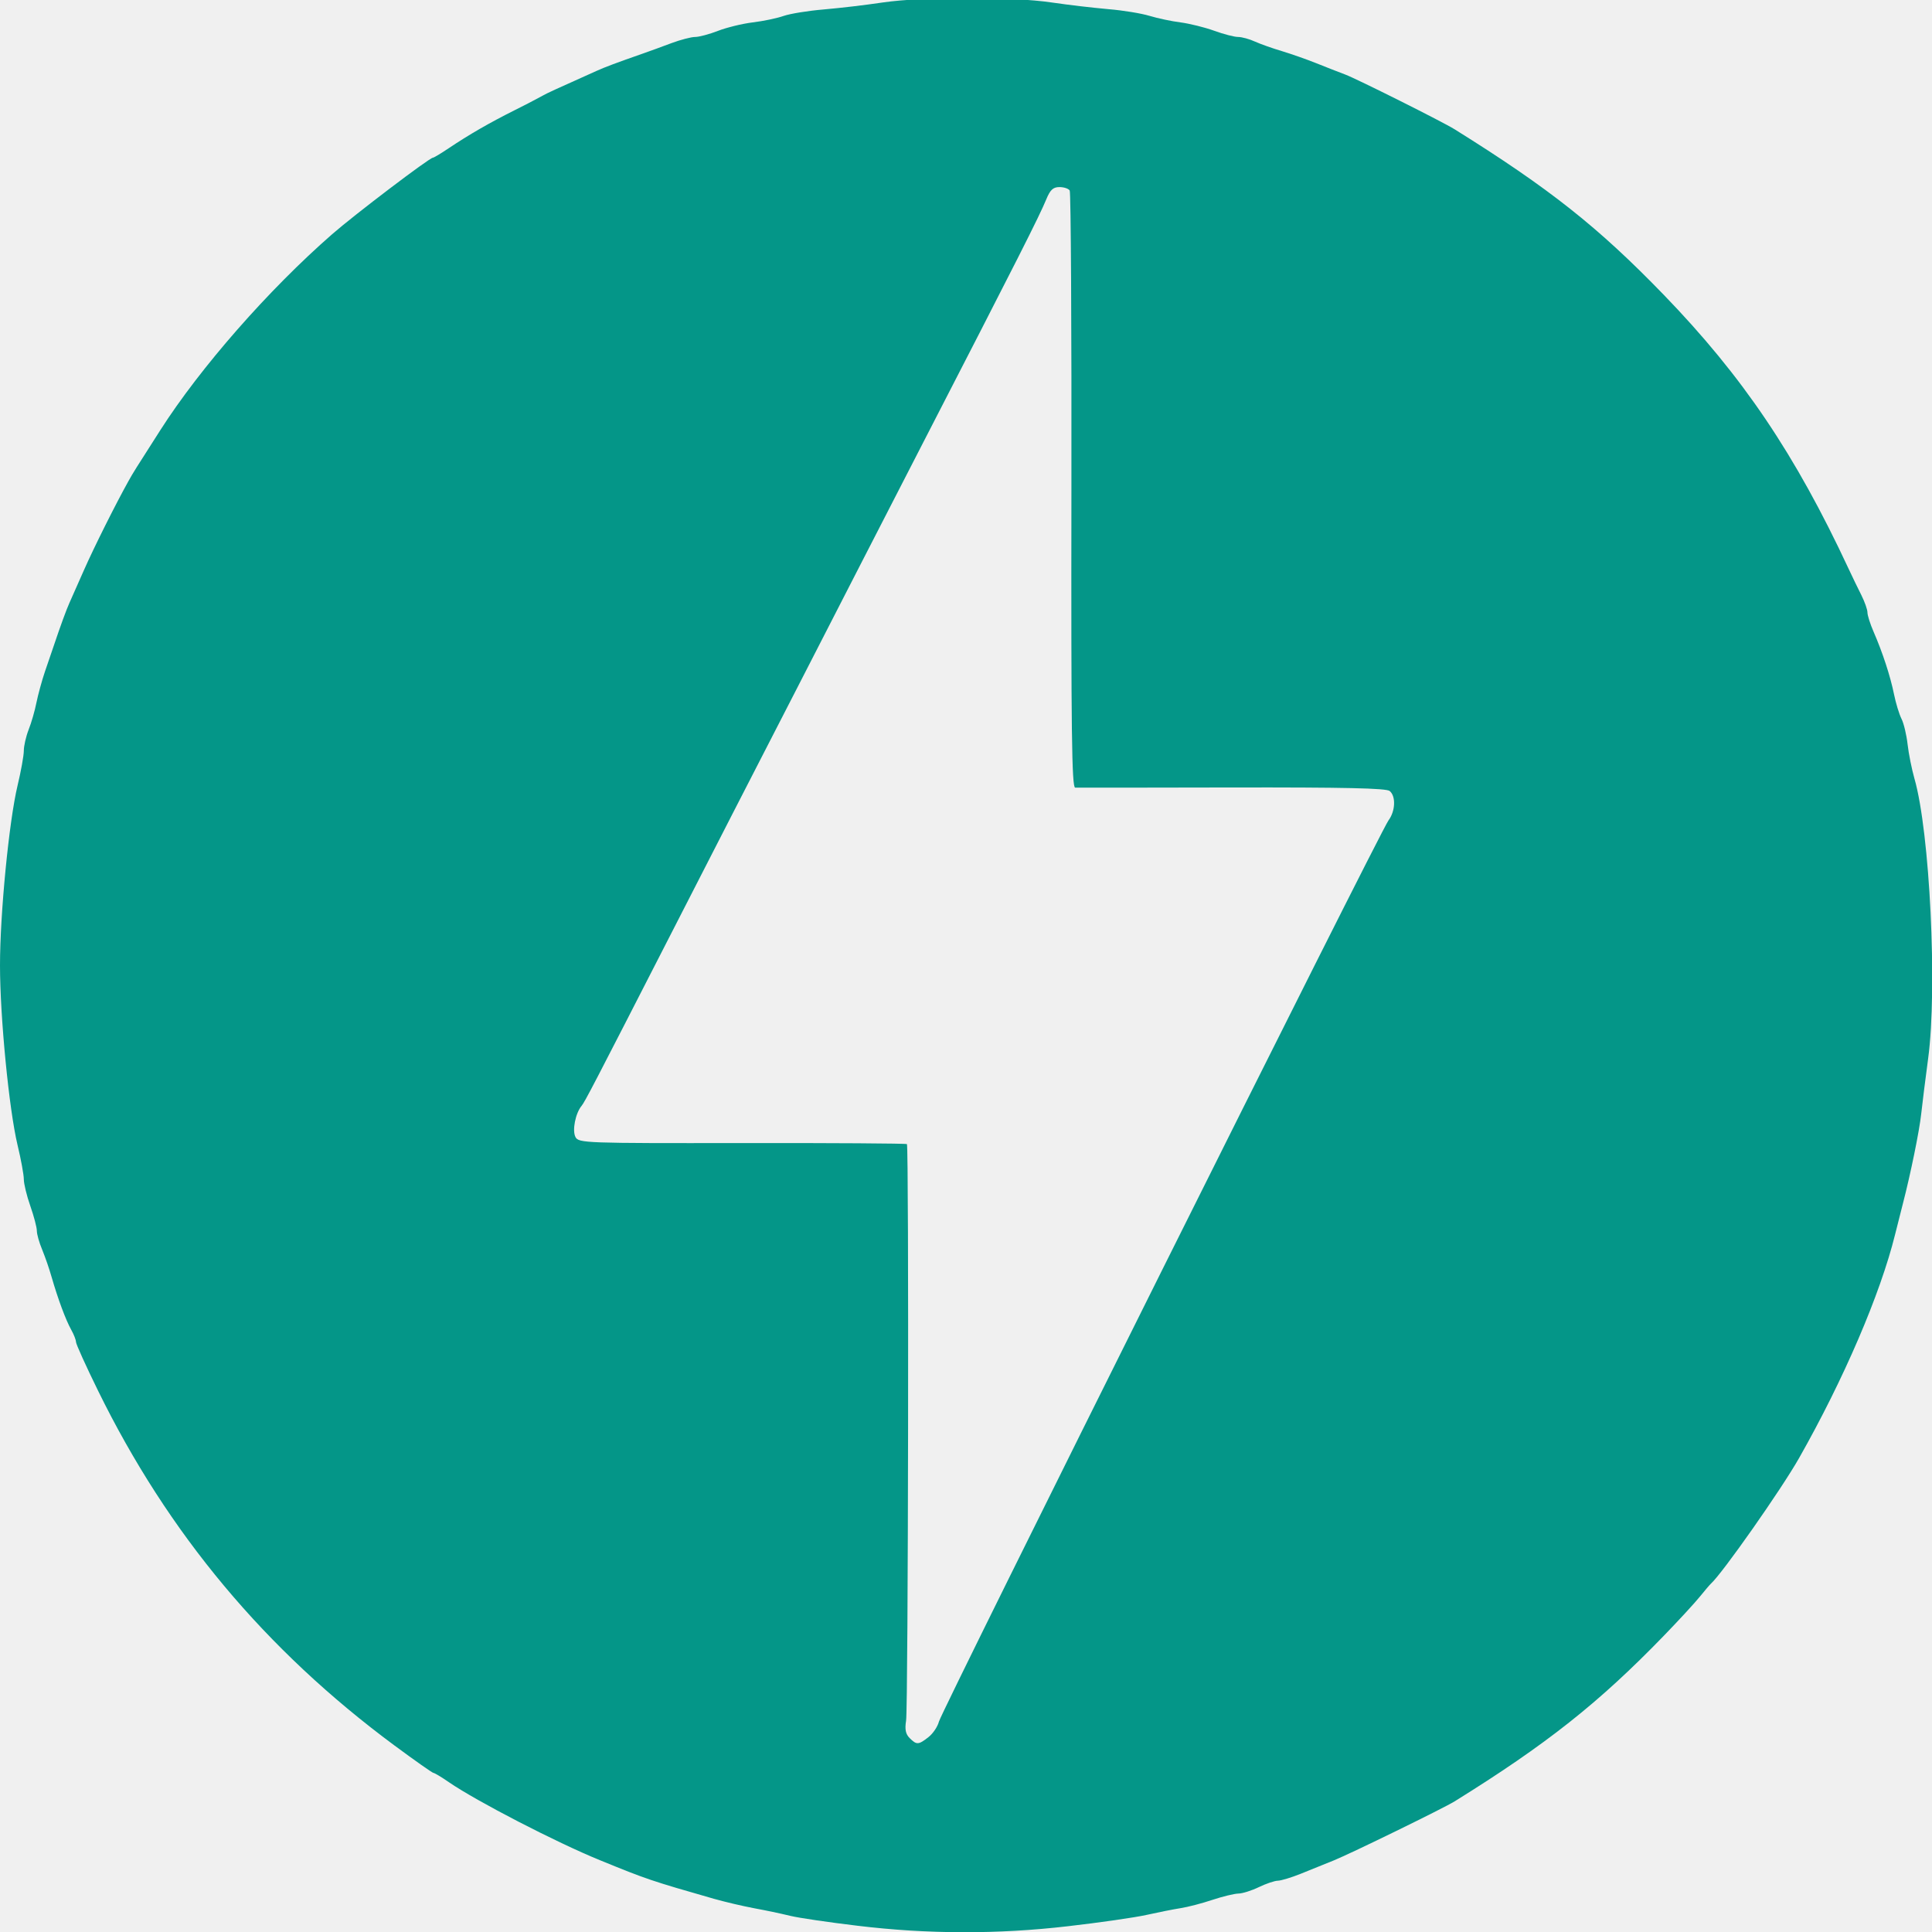
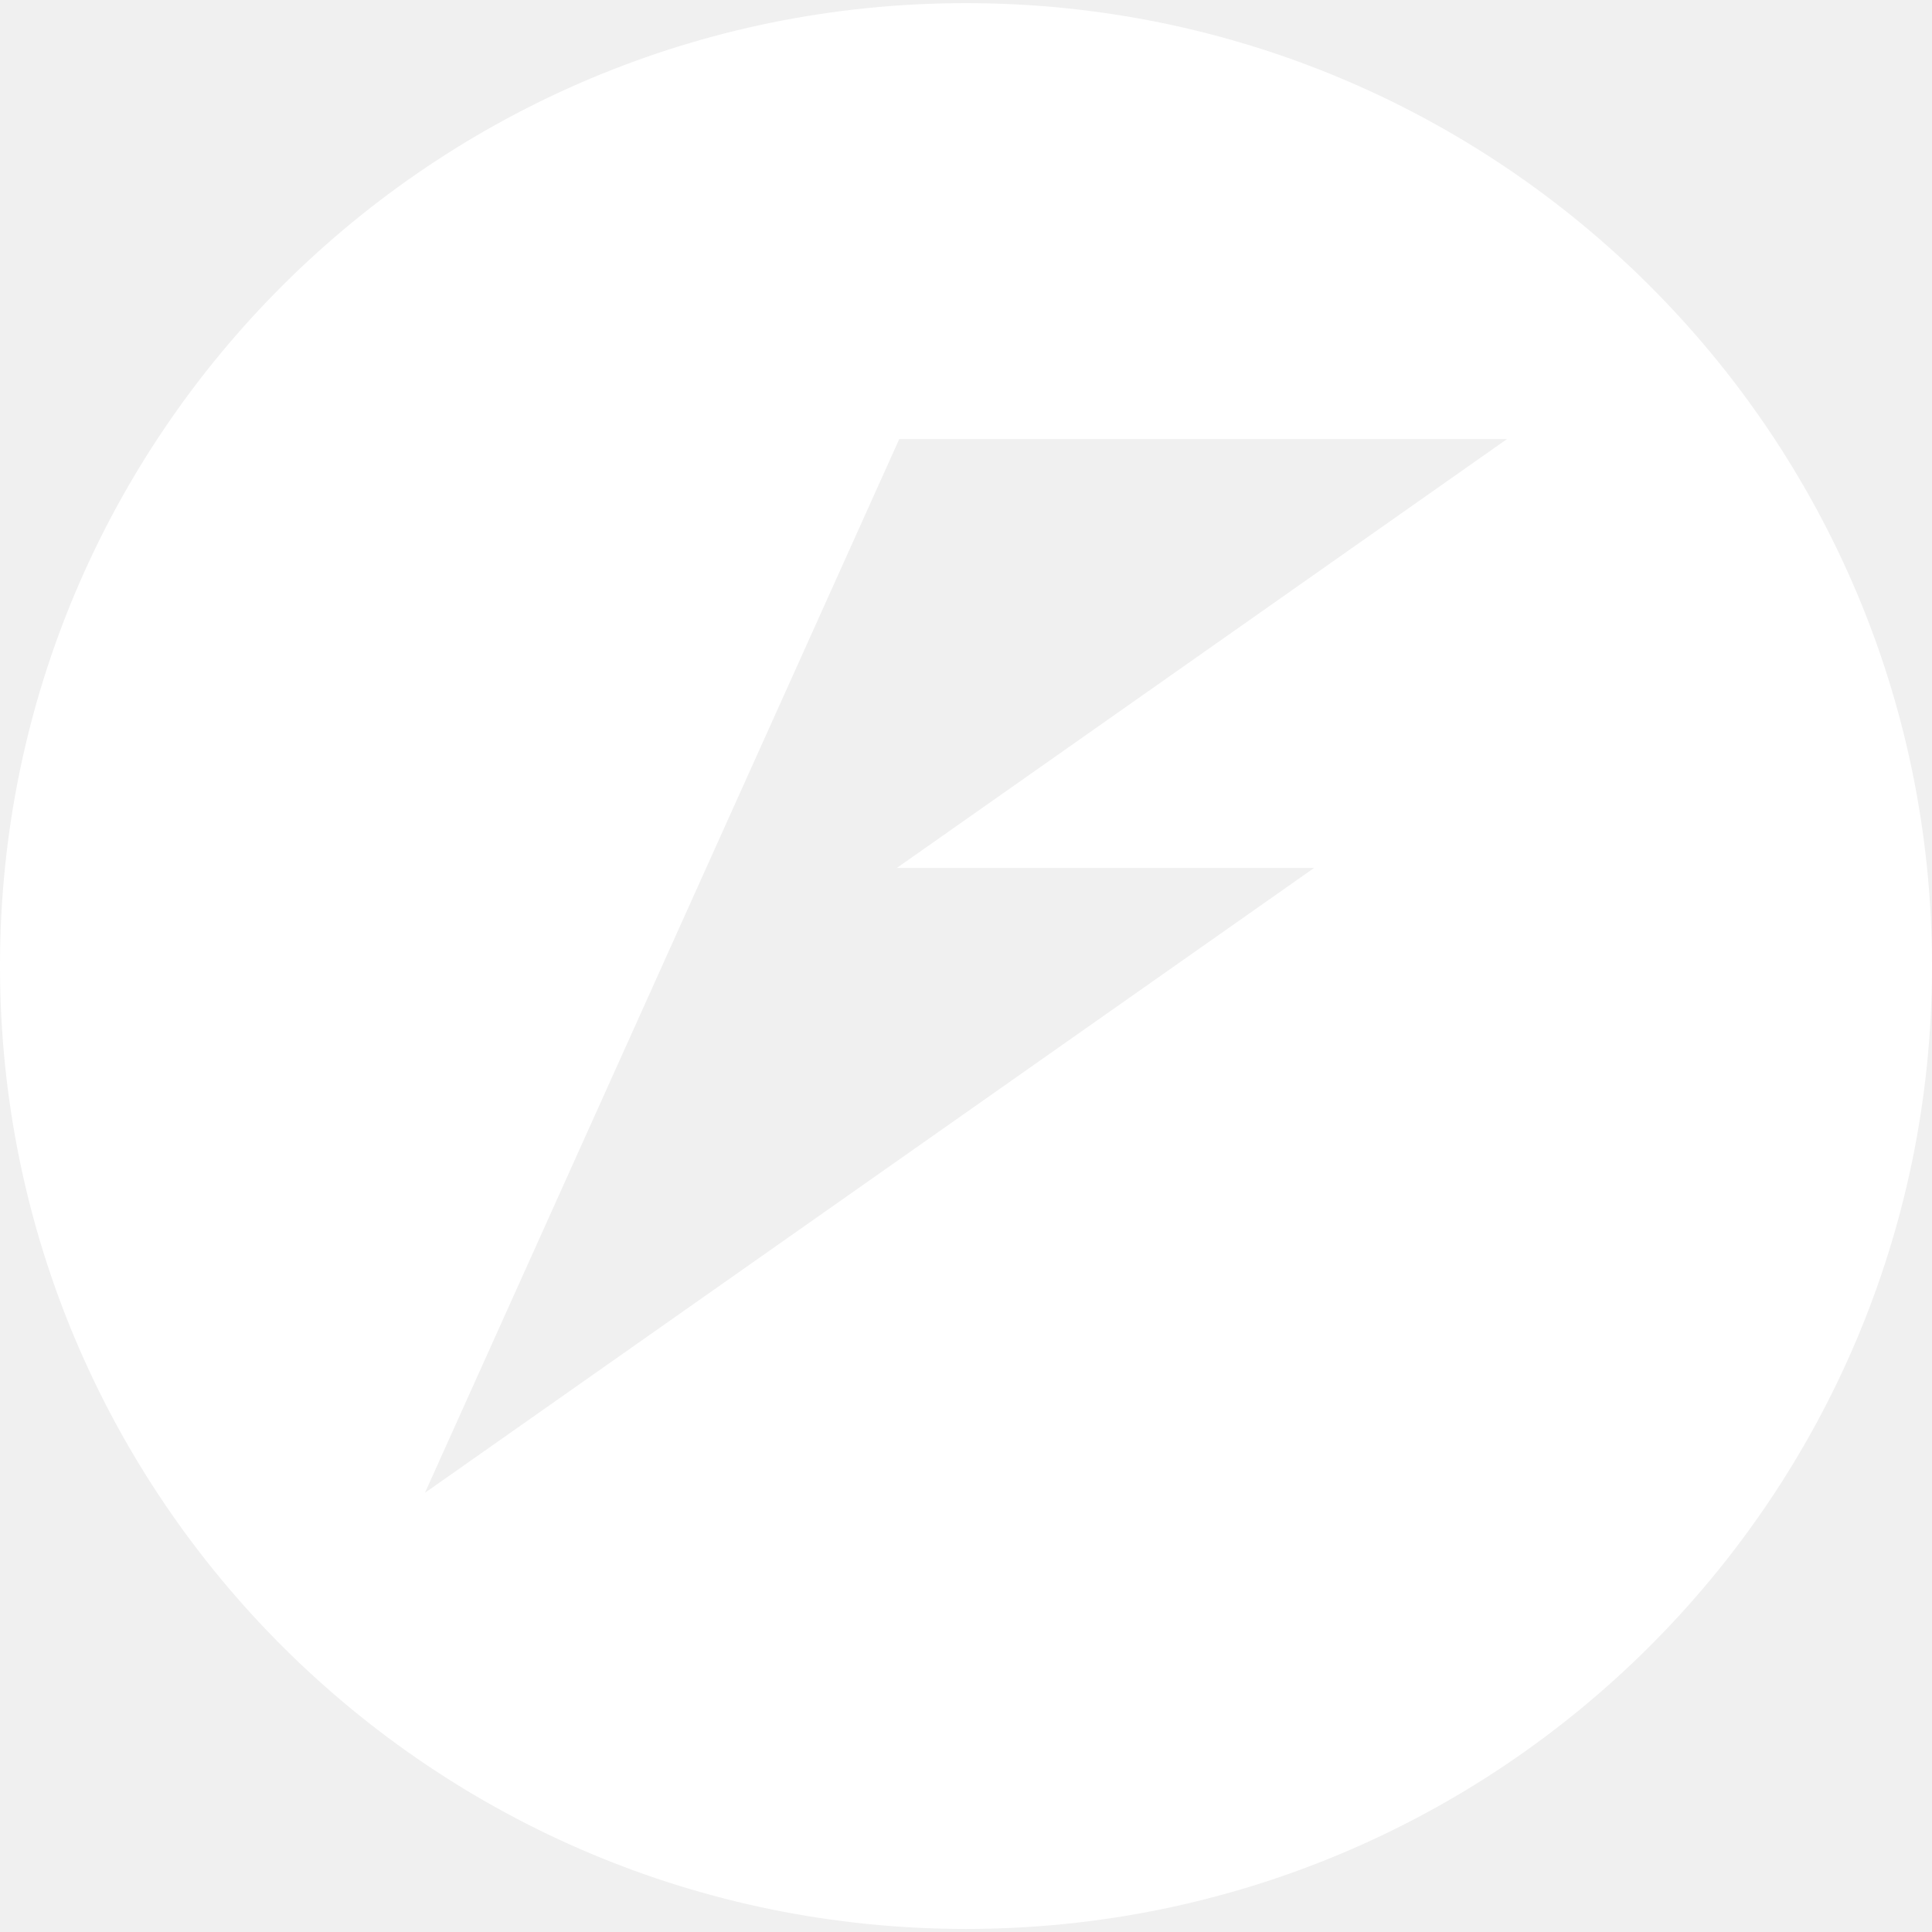
- <svg xmlns="http://www.w3.org/2000/svg" viewBox="0 0 128 128">
-   <path d="M56.813 127.586c-1.903-.227-3.899-.52-4.434-.652a48.078 48.078 0 00-2.375-.5 36.042 36.042 0 01-2.703-.633c-4.145-1.188-4.442-1.285-7.567-2.563-2.875-1.172-8.172-3.91-9.984-5.156-.496-.344-.96-.621-1.031-.621-.07 0-1.23-.816-2.578-1.813-8.57-6.343-15.004-14.043-19.653-23.527-.8-1.629-1.453-3.074-1.453-3.21 0-.134-.144-.505-.32-.817-.363-.649-.88-2.047-1.297-3.492a20.047 20.047 0 00-.625-1.813c-.195-.46-.352-1.02-.352-1.246 0-.227-.195-.965-.433-1.645-.238-.675-.43-1.472-.43-1.77 0-.296-.187-1.32-.418-2.276C.598 73.492 0 67.379 0 63.953c0-3.422.598-9.535 1.16-11.894.23-.957.418-2 .418-2.32 0-.321.145-.95.32-1.4.18-.448.41-1.253.516-1.788.11-.535.36-1.457.563-2.055l.59-1.726c.433-1.293.835-2.387 1.027-2.813.11-.238.539-1.21.957-2.16.676-1.535 2.125-4.43 2.972-5.945.309-.555.426-.739 2.098-3.352 2.649-4.148 7.176-9.309 11.39-12.988 1.485-1.297 6.446-5.063 6.669-5.063.062 0 .53-.281 1.043-.625 1.347-.902 2.668-1.668 4.39-2.531a53.06 53.06 0 001.836-.953c.285-.164.82-.41 3.567-1.64.605-.27 1.257-.516 3.136-1.173.414-.144 1.246-.449 1.84-.672.598-.222 1.301-.406 1.563-.406.258 0 .937-.18 1.508-.402.57-.223 1.605-.477 2.304-.563.696-.082 1.621-.277 2.055-.43.43-.148 1.61-.34 2.621-.425a72.572 72.572 0 003.941-.465c2.688-.394 8.532-.394 11.192 0a75.02 75.02 0 003.781.445c.953.079 2.168.278 2.703.442.535.16 1.461.36 2.055.433.594.079 1.594.325 2.222.551.63.23 1.344.414 1.59.414s.754.137 1.125.309c.375.168 1.168.449 1.766.625.594.18 1.613.535 2.27.797.652.261 1.527.605 1.945.761.77.29 6.46 3.137 7.234 3.622 6.281 3.917 9.512 6.476 13.856 10.964 5.238 5.414 8.715 10.57 12.254 18.16.25.536.632 1.329.851 1.758.215.434.395.942.395 1.13 0 .19.18.76.402 1.269.602 1.383 1.117 2.957 1.36 4.16.12.59.343 1.32.495 1.621.153.3.332 1.063.403 1.688.07.624.277 1.648.453 2.269 1.02 3.531 1.527 13.934.91 18.535-.183 1.367-.39 3.02-.46 3.672-.118 1.117-.708 4.004-1.212 5.945l-.52 2.055c-.98 3.957-3.402 9.594-6.359 14.809-1.172 2.07-5.101 7.668-5.843 8.324-.067.058-.399.45-.735.863-.336.418-1.414 1.586-2.39 2.594-4.301 4.441-7.77 7.187-13.86 10.969-.722.449-6.847 3.441-7.992 3.906-.594.238-1.586.64-2.203.89-.613.247-1.297.454-1.512.458-.215.003-.781.195-1.258.425-.476.23-1.082.422-1.351.426-.266.004-1.043.192-1.727.418-.683.23-1.633.477-2.11.55-.476.075-1.495.278-2.269.45-.773.172-3.11.508-5.187.746a59.06 59.06 0 01-13.945-.031zm4.703-12.5c.3-.234.609-.7.691-1.027.18-.723 29.234-58.97 29.781-59.7.461-.617.504-1.605.082-1.953-.222-.187-3.004-.246-10.43-.234-5.57.012-10.253.016-10.406.012-.226-.008-.273-3.73-.25-19.672.016-10.817-.035-19.766-.113-19.89-.078-.126-.383-.227-.68-.227-.418 0-.613.18-.87.808-.485 1.168-1.825 3.82-8.348 16.485a3554.569 3554.569 0 00-4.055 7.89c-1.156 2.262-2.98 5.813-4.047 7.89a8751.248 8751.248 0 00-8.598 16.759c-4.933 9.636-5.53 10.785-5.742 11.039-.41.496-.633 1.64-.402 2.07.21.394.629.41 11.043.394 5.953-.007 10.863.024 10.914.07.137.141.086 37.31-.055 38.196-.093.582-.031.89.235 1.156.46.461.586.457 1.25-.066zm0 0" fill="#049688" />
+ <svg xmlns="http://www.w3.org/2000/svg" fill="#ffffff" role="img" viewBox="0 0 24 24">
+   <path d="M12 .039C5.373.038 0 5.393 0 11.999c-.001 6.607 5.372 11.963 12 11.963 6.628 0 12.001-5.356 12-11.963-0-6.606-5.373-11.96-12-11.96m-.829 5.415h7.55l-7.58 5.328h5.183L5.279 18.544q2.947-6.544 5.892-13.09" />
</svg>
